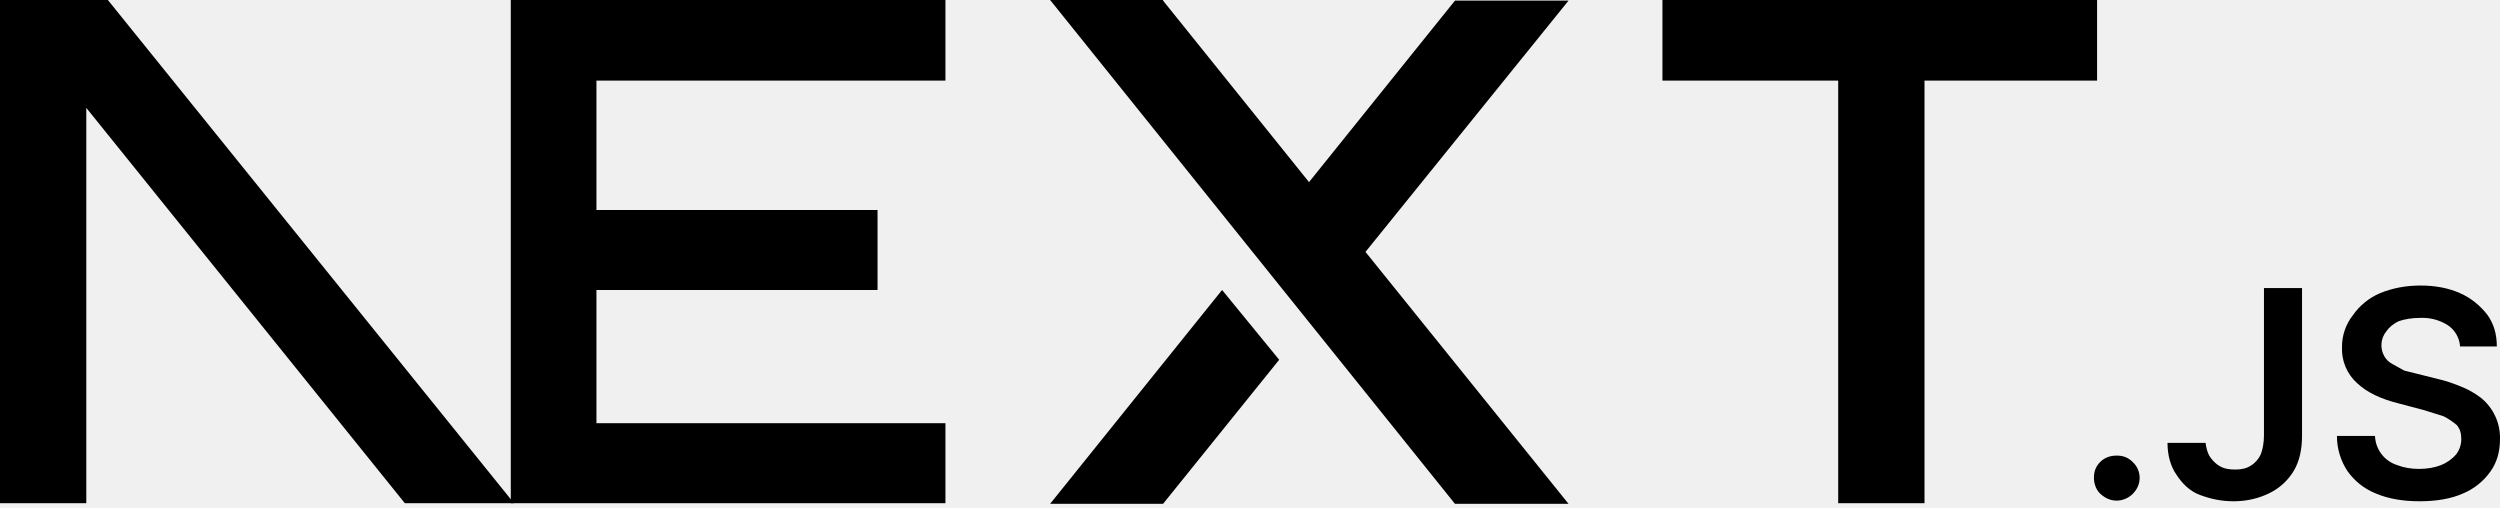
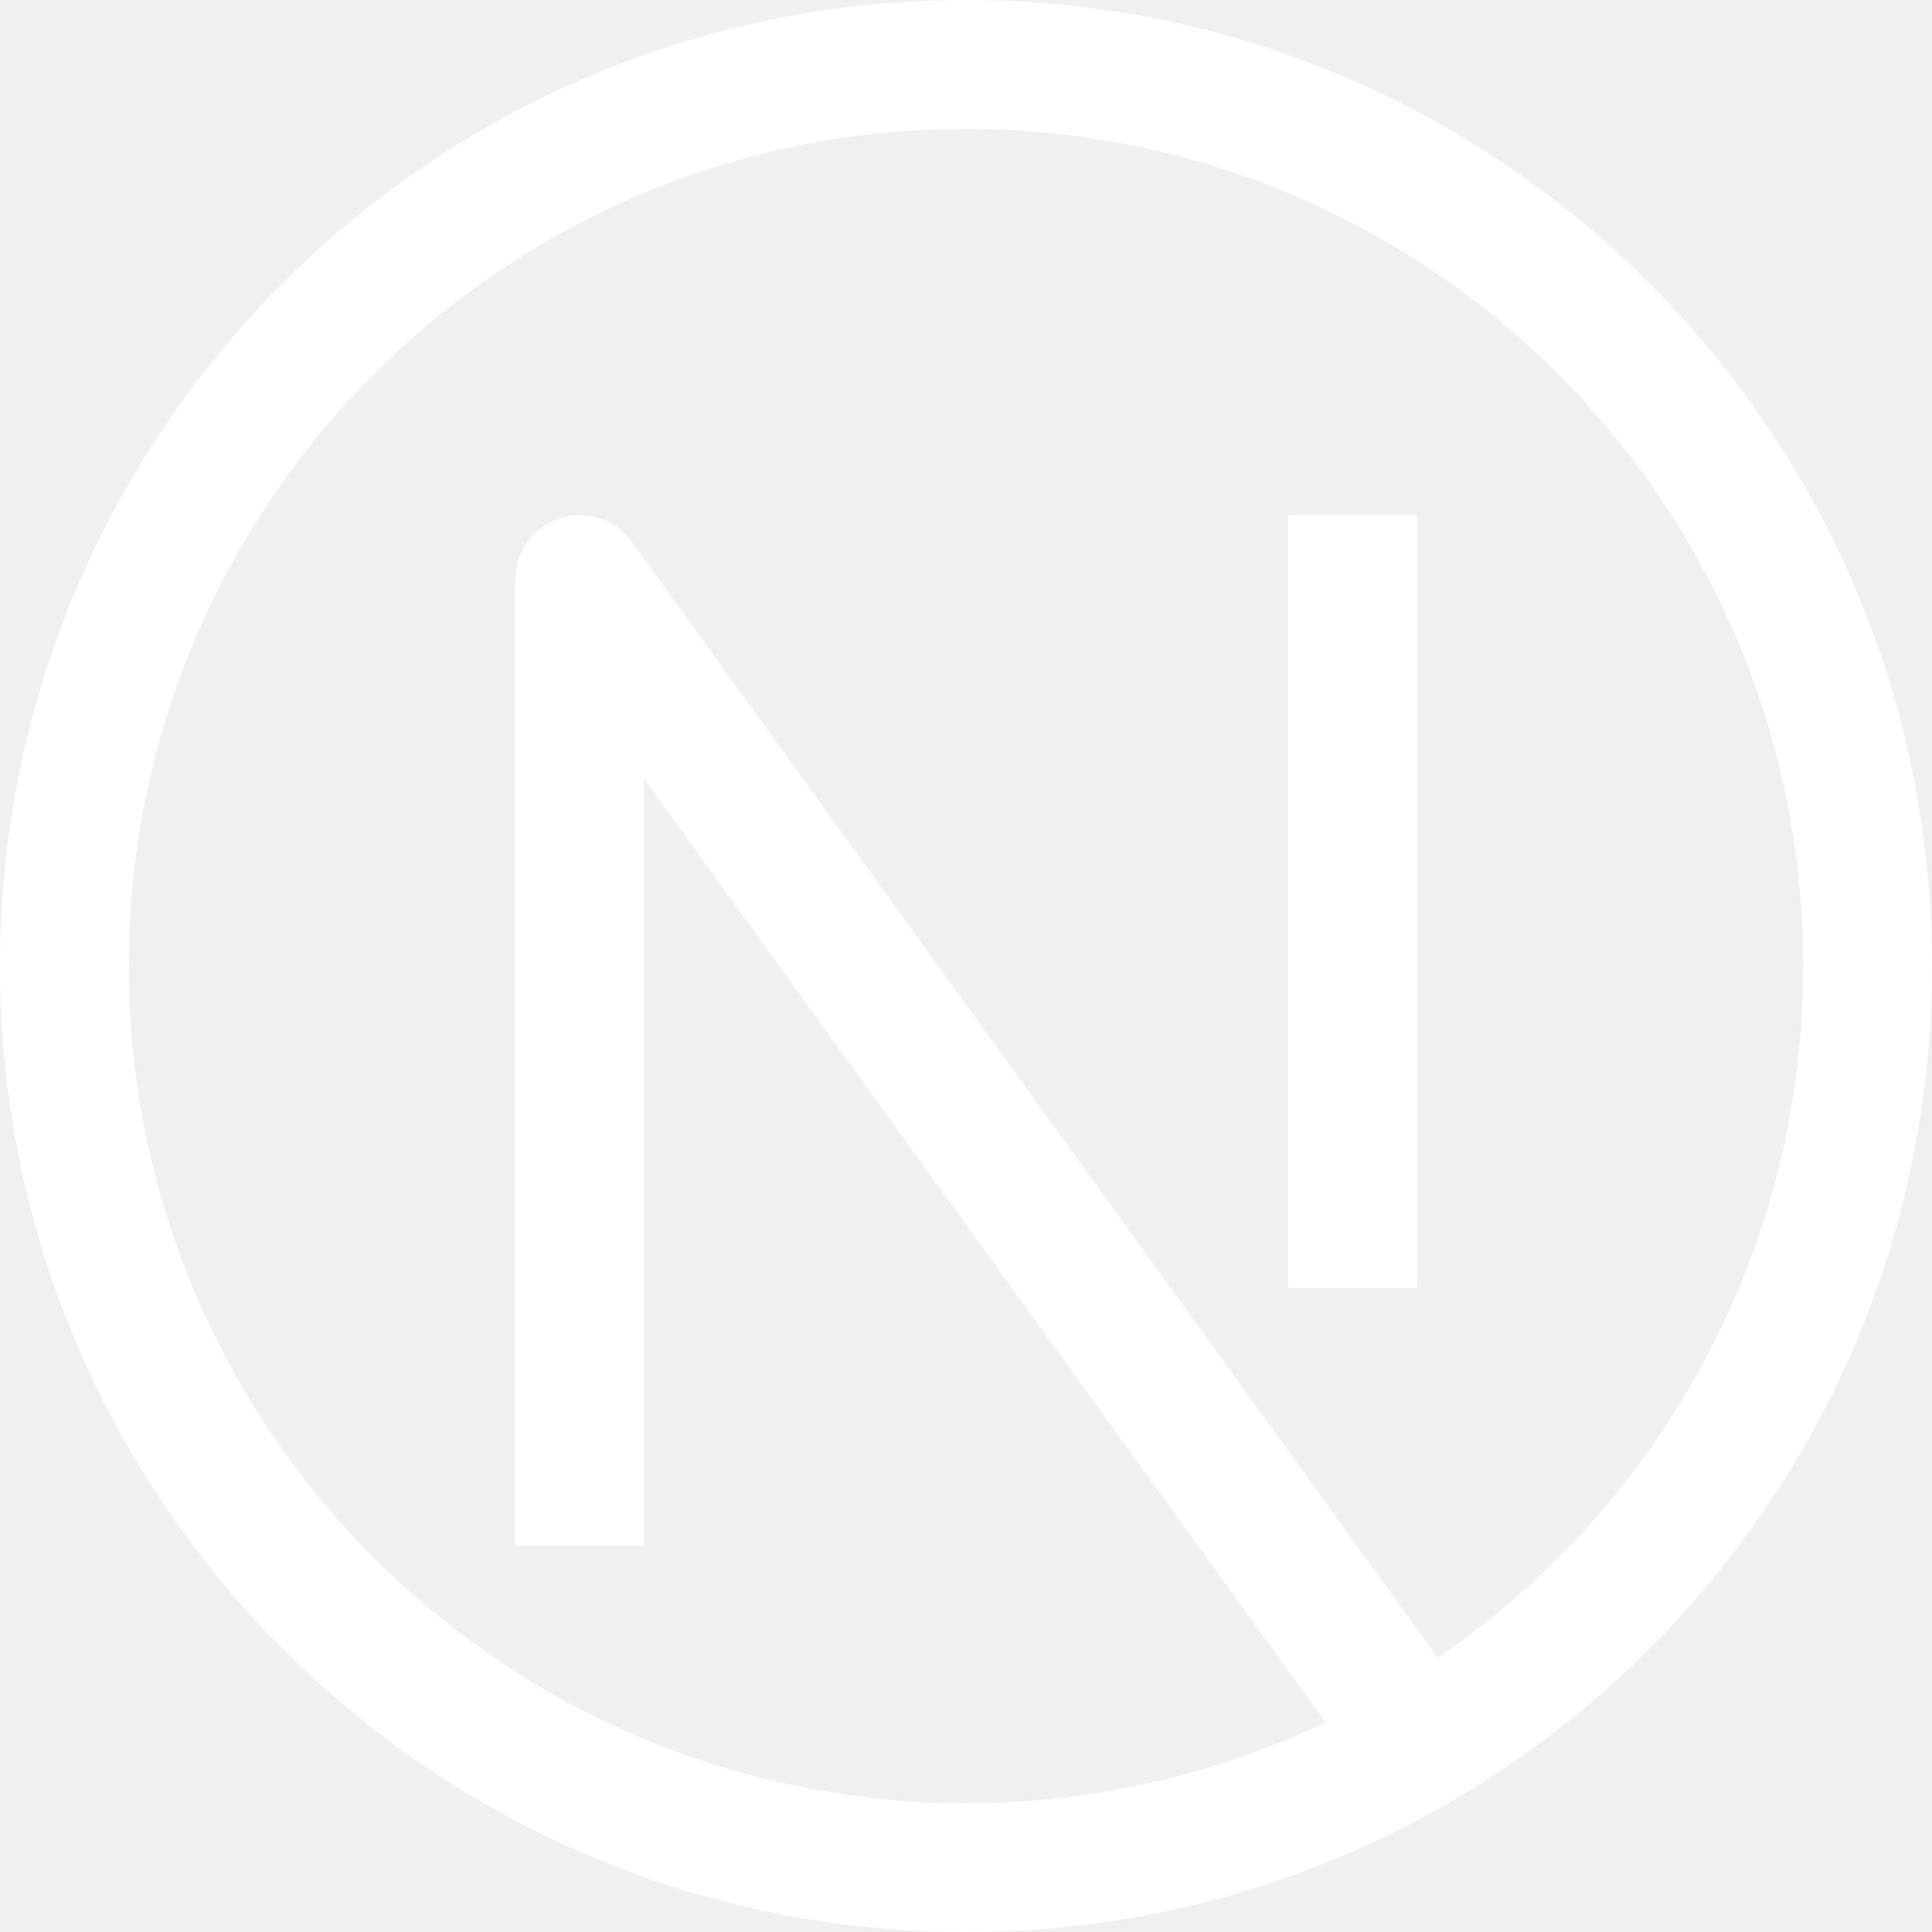
- <svg xmlns="http://www.w3.org/2000/svg" fill="none" viewBox="0 0 394 80">
-   <path fill="#000" d="M262 0h68.5v12.7h-27.2v66.6h-13.6V12.7H262V0ZM149 0v12.7H94v20.4h44.3v12.6H94v21h55v12.6H80.5V0h68.7zm34.3 0h-17.8l63.8 79.4h17.9l-32-39.7 32-39.6h-17.9l-23 28.6-23-28.6zm18.3 56.7-9-11-27.1 33.7h17.8l18.3-22.7z" />
-   <path fill="#000" d="M81 79.3 17 0H0v79.3h13.6V17l50.2 62.3H81Zm252.6-.4c-1 0-1.8-.4-2.5-1s-1.1-1.6-1.1-2.6.3-1.8 1-2.5 1.6-1 2.6-1 1.8.3 2.5 1a3.4 3.4 0 0 1 .6 4.3 3.7 3.7 0 0 1-3 1.8zm23.2-33.5h6v23.3c0 2.1-.4 4-1.3 5.5a9.1 9.1 0 0 1-3.8 3.5c-1.6.8-3.5 1.3-5.7 1.3-2 0-3.7-.4-5.3-1s-2.8-1.8-3.7-3.2c-.9-1.3-1.4-3-1.4-5h6c.1.8.3 1.6.7 2.2s1 1.2 1.6 1.5c.7.4 1.5.5 2.4.5 1 0 1.8-.2 2.4-.6a4 4 0 0 0 1.6-1.8c.3-.8.5-1.8.5-3V45.5zm30.9 9.1a4.4 4.4 0 0 0-2-3.3 7.5 7.5 0 0 0-4.3-1.1c-1.3 0-2.4.2-3.3.5-.9.4-1.6 1-2 1.6a3.5 3.5 0 0 0-.3 4c.3.5.7.9 1.3 1.2l1.8 1 2 .5 3.2.8c1.3.3 2.5.7 3.7 1.2a13 13 0 0 1 3.2 1.8 8.1 8.1 0 0 1 3 6.5c0 2-.5 3.7-1.5 5.1a10 10 0 0 1-4.4 3.5c-1.8.8-4.1 1.2-6.8 1.2-2.6 0-4.9-.4-6.8-1.2-2-.8-3.4-2-4.5-3.5a10 10 0 0 1-1.7-5.6h6a5 5 0 0 0 3.5 4.6c1 .4 2.2.6 3.4.6 1.3 0 2.5-.2 3.5-.6 1-.4 1.8-1 2.4-1.7a4 4 0 0 0 .8-2.4c0-.9-.2-1.6-.7-2.2a11 11 0 0 0-2.1-1.4l-3.2-1-3.8-1c-2.8-.7-5-1.7-6.6-3.2a7.2 7.2 0 0 1-2.4-5.7 8 8 0 0 1 1.7-5 10 10 0 0 1 4.3-3.5c2-.8 4-1.2 6.4-1.2 2.3 0 4.4.4 6.2 1.2 1.8.8 3.2 2 4.3 3.4 1 1.4 1.5 3 1.5 5h-5.8z" />
+ <svg xmlns="http://www.w3.org/2000/svg" width="800px" height="800px" viewBox="0 0 15 15" fill="#ffffff">
+   <path d="M4.5 4.5L4.905 4.207C4.778 4.031 4.553 3.958 4.346 4.024C4.14 4.091 4 4.283 4 4.5H4.5ZM7.5 14C3.91 14 1 11.09 1 7.5H0C0 11.642 3.358 15 7.5 15V14ZM14 7.5C14 11.09 11.09 14 7.5 14V15C11.642 15 15 11.642 15 7.5H14ZM7.5 1C11.09 1 14 3.91 14 7.5H15C15 3.358 11.642 0 7.5 0V1ZM7.5 0C3.358 0 0 3.358 0 7.5H1C1 3.91 3.91 1 7.5 1V0ZM5 12V4.5H4V12H5ZM4.095 4.793L10.595 13.793L11.405 13.207L4.905 4.207L4.095 4.793ZM10 4V10H11V4H10Z" fill="#ffffff" />
</svg>
